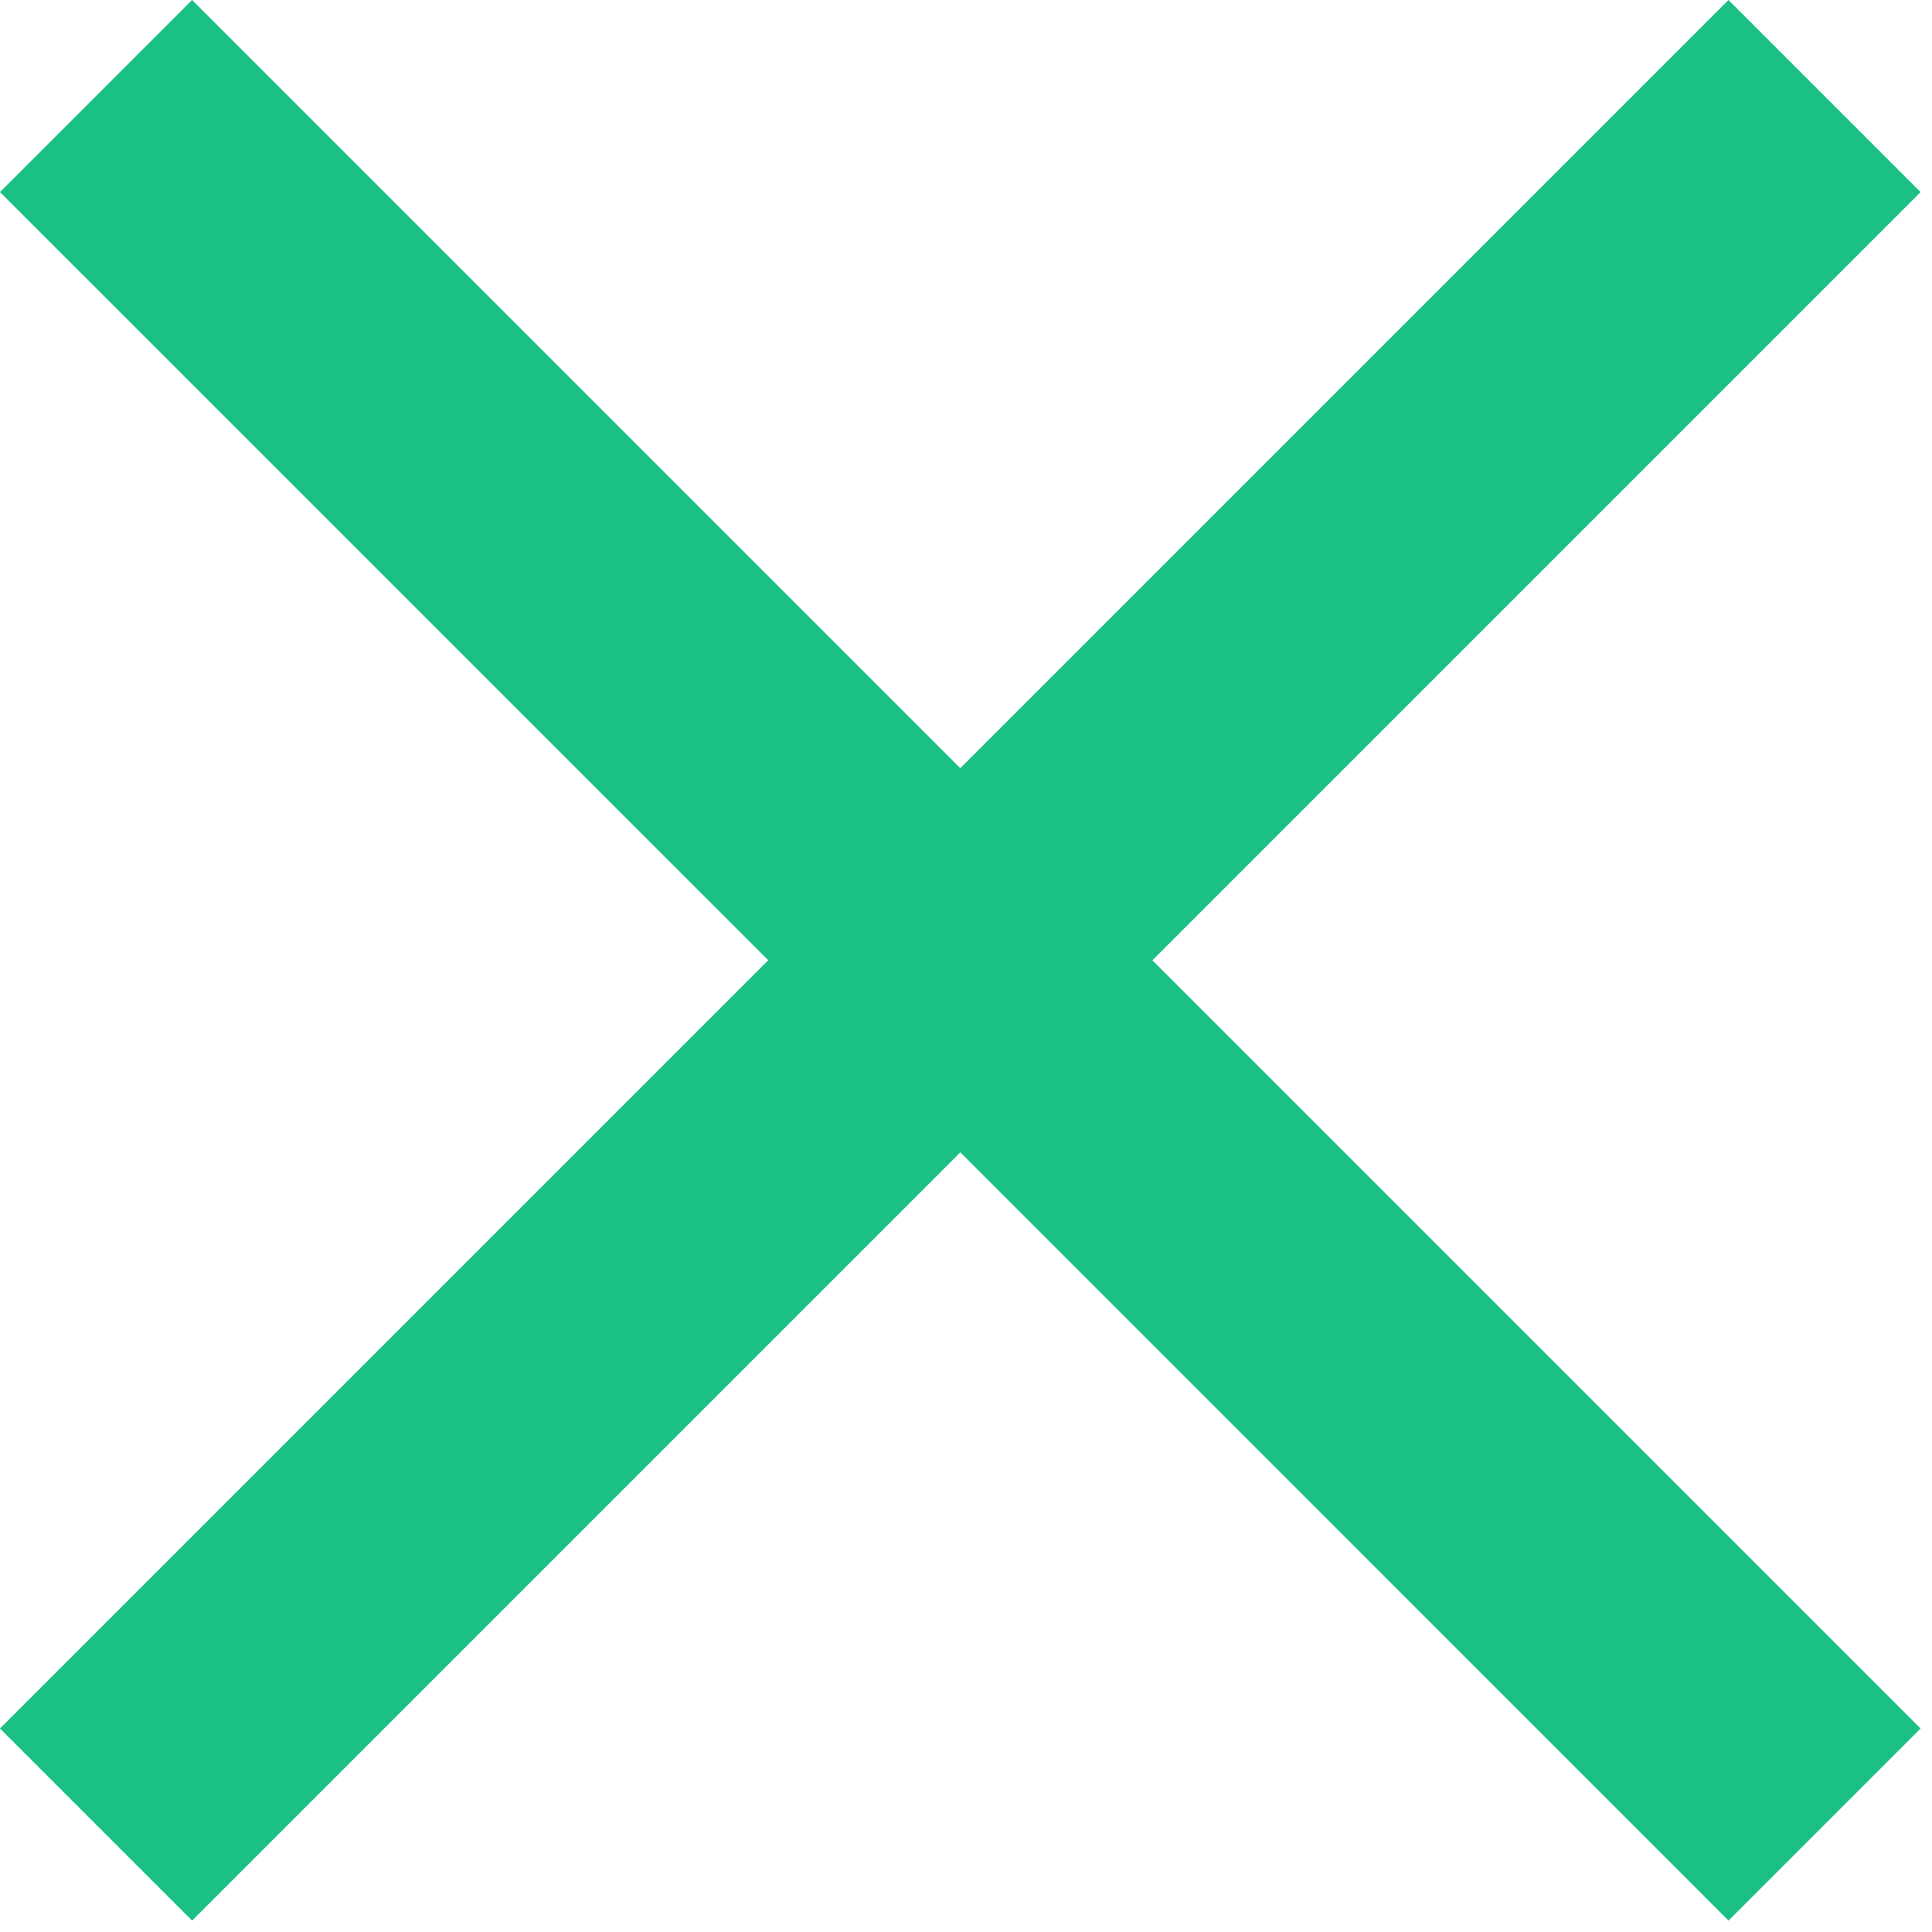
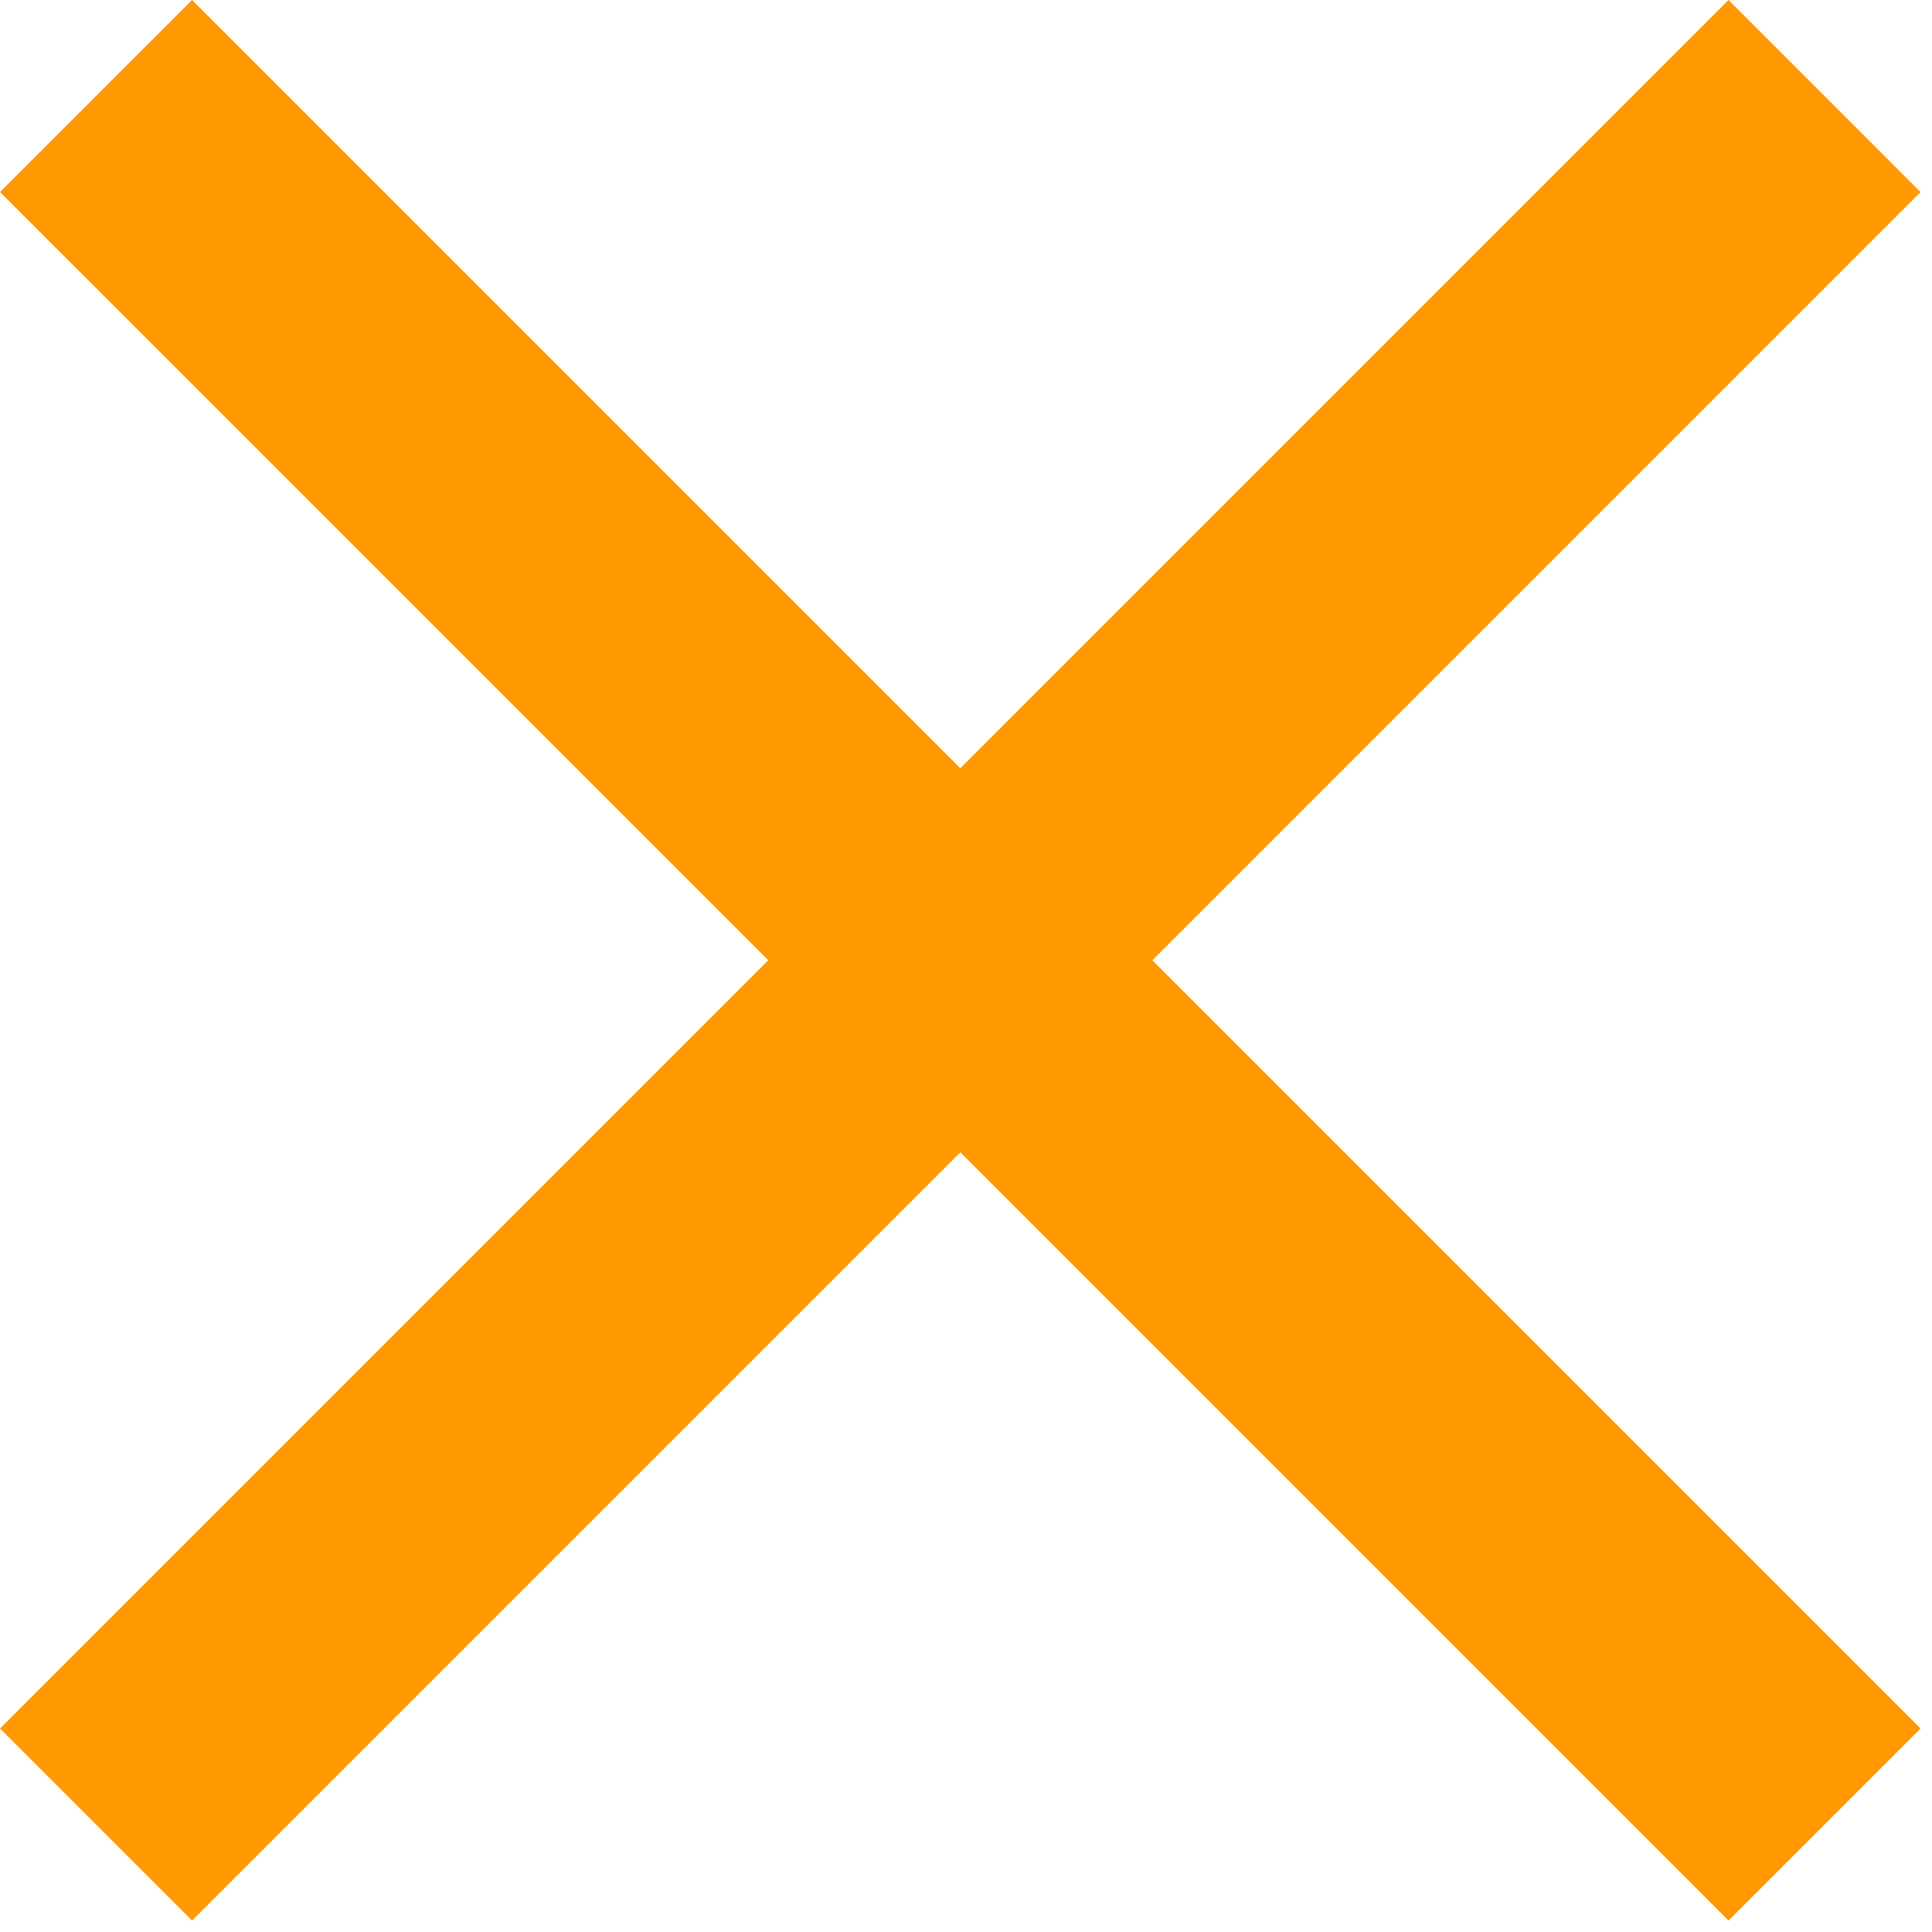
<svg xmlns="http://www.w3.org/2000/svg" width="24" height="24" viewBox="0 0 24 24" fill="none">
-   <path fill-rule="evenodd" clip-rule="evenodd" d="M2.386 -3.98116e-05L0 2.386L14.315 16.7L21.472 23.858L23.858 21.472L16.701 14.315L2.386 -3.98116e-05Z" fill="#1AC084" />
-   <path fill-rule="evenodd" clip-rule="evenodd" d="M23.858 2.386L21.472 0L7.157 14.315L8.5812e-06 21.472L2.386 23.858L9.543 16.701L23.858 2.386Z" fill="#1AC084" />
+   <path fill-rule="evenodd" clip-rule="evenodd" d="M2.386 -3.98116e-05L0 2.386L14.315 16.7L21.472 23.858L23.858 21.472L16.701 14.315L2.386 -3.98116e-05Z" fill="#FF9900" />
+   <path fill-rule="evenodd" clip-rule="evenodd" d="M23.858 2.386L21.472 0L7.157 14.315L8.5812e-06 21.472L2.386 23.858L9.543 16.701L23.858 2.386Z" fill="#FF9900" />
</svg>
